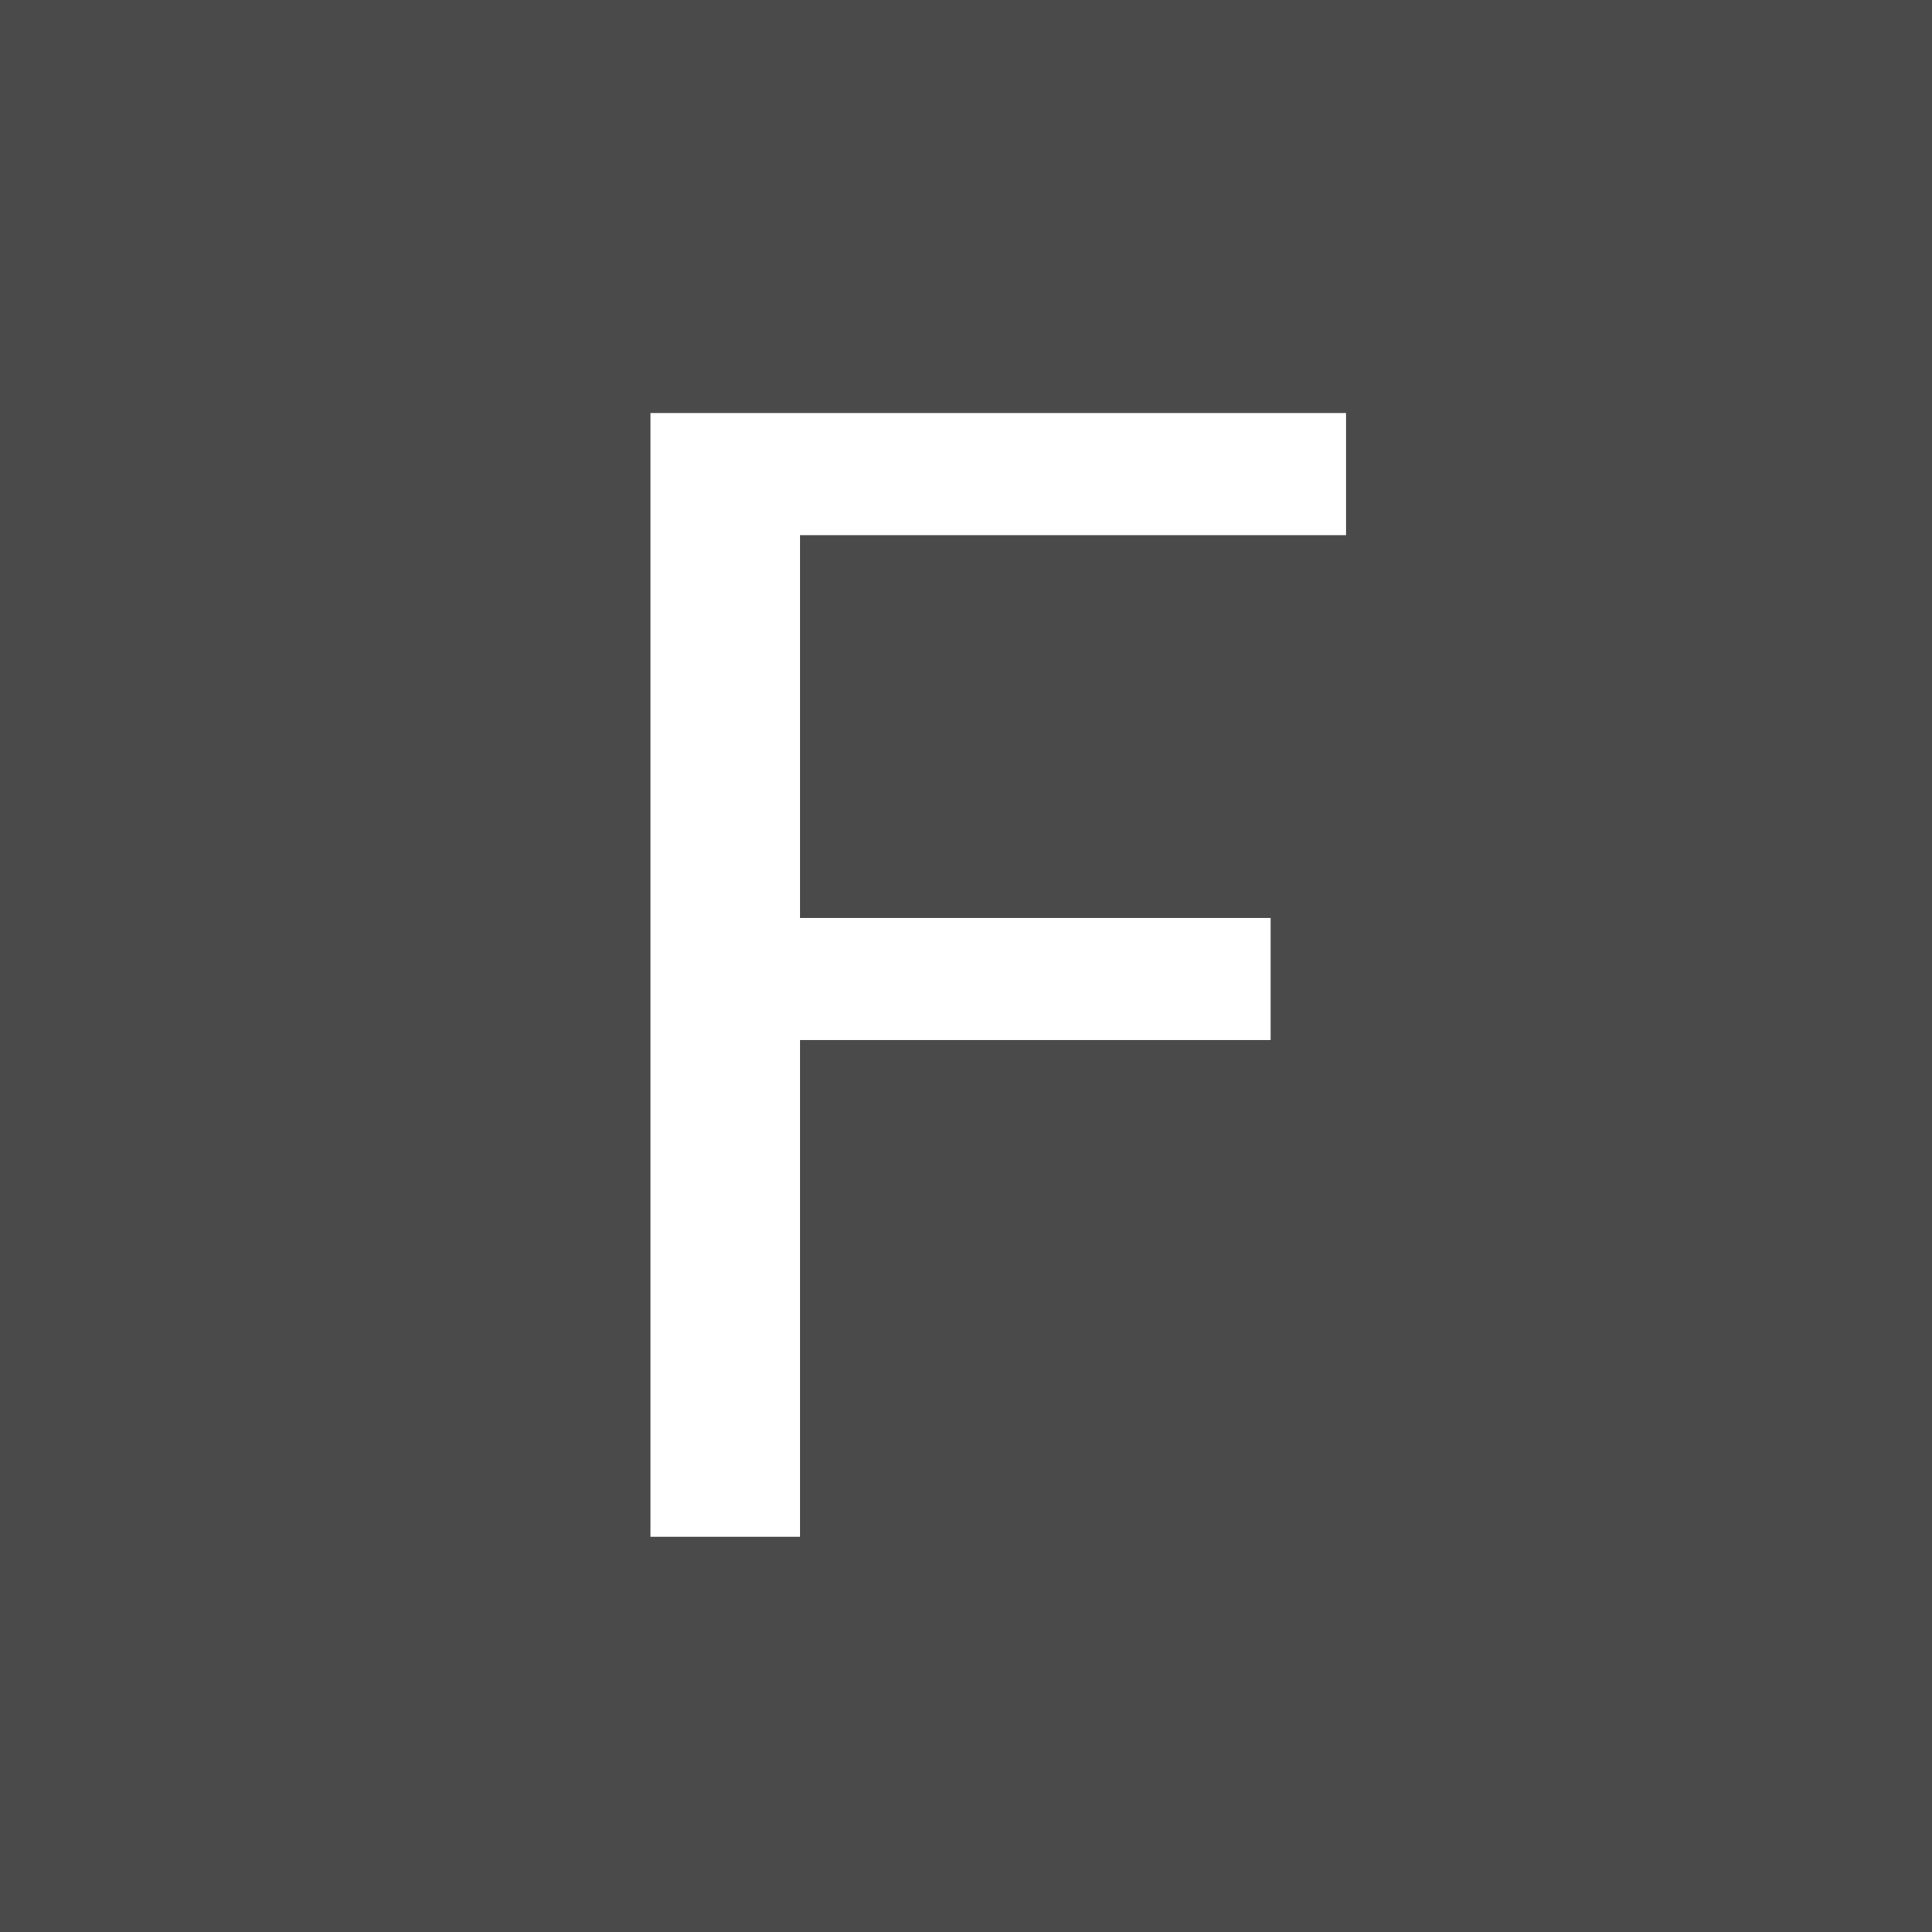
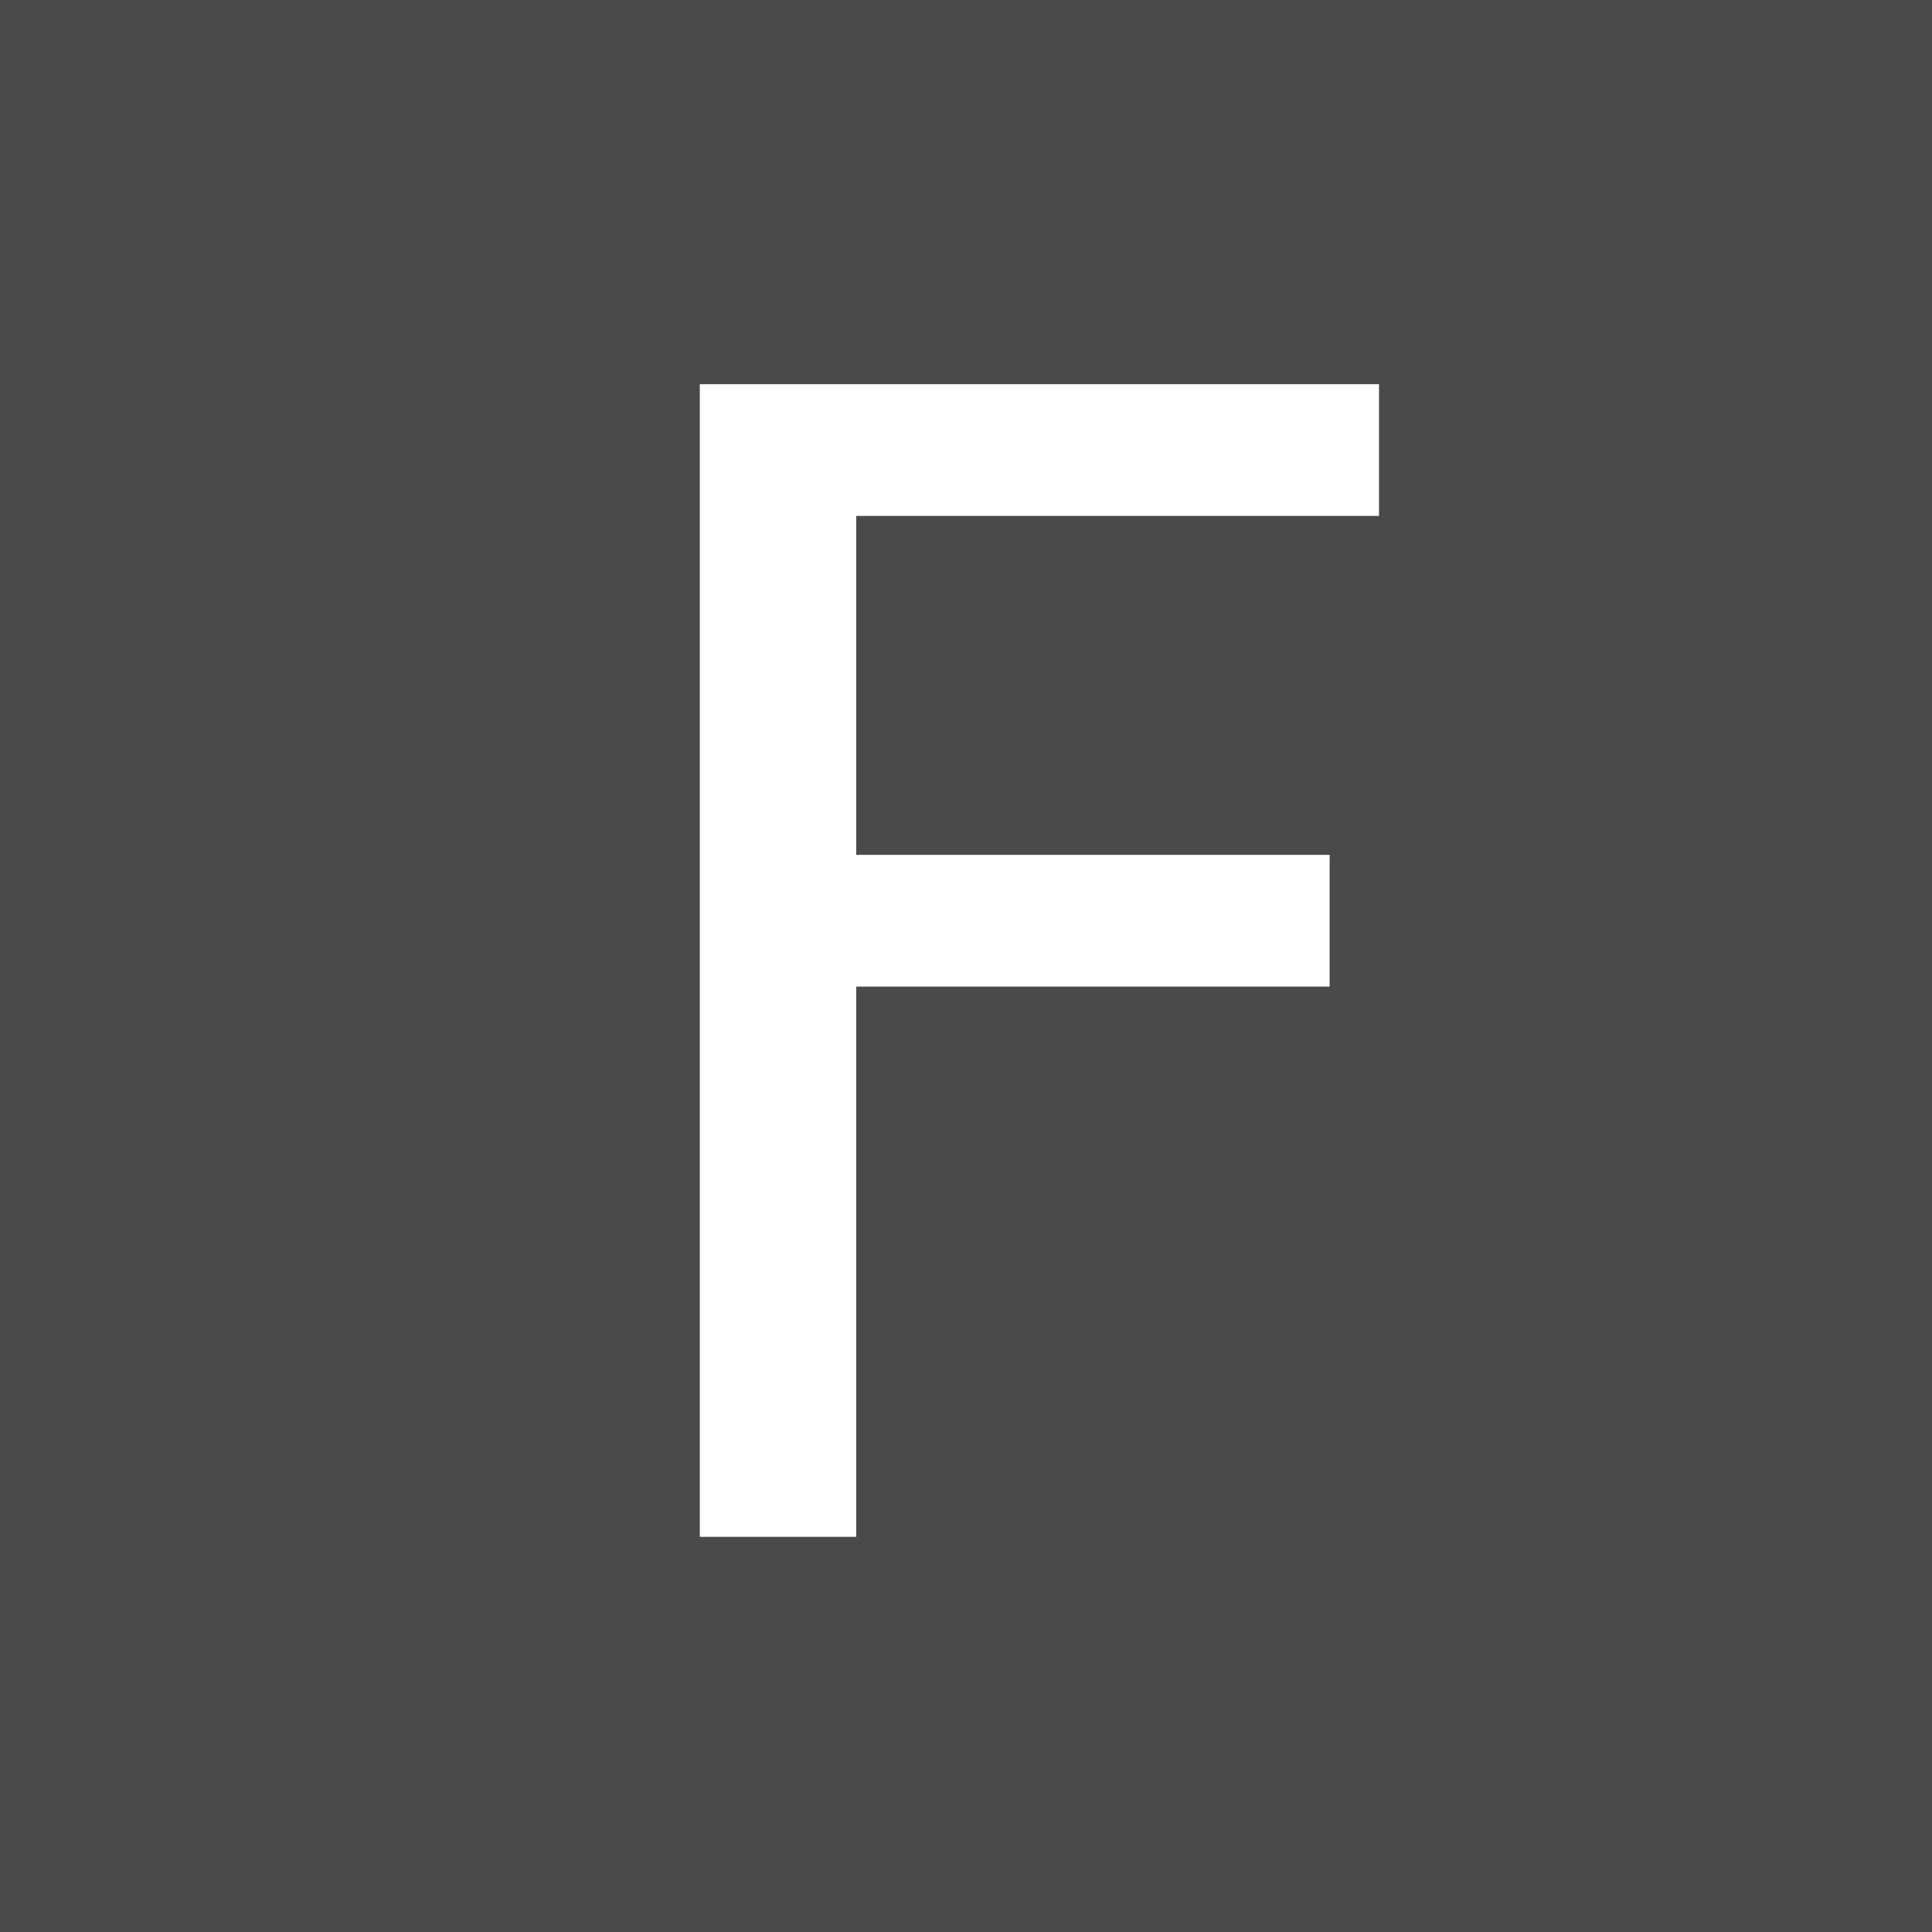
<svg xmlns="http://www.w3.org/2000/svg" width="22px" height="22px" viewBox="0 0 22 22" version="1.1">
  <defs />
  <g id="Symbols" stroke="none" stroke-width="1" fill="none" fill-rule="evenodd">
    <g id="nav" transform="translate(-16, -13)">
      <g id="ic_logo" transform="translate(16, 13)">
        <rect id="Rectangle" fill="#4A4A4A" x="0" y="0" width="22" height="22" />
-         <text id="F" font-family="Roboto, sans-serif" font-size="18" font-weight="normal" fill="#FFFFFF">
+         <text id="F" font-family="AndaleMono, Andale Mono" font-size="18" font-weight="normal" fill="#FFFFFF">
          <tspan x="5.923" y="17.5">F</tspan>
        </text>
      </g>
    </g>
  </g>
</svg>
